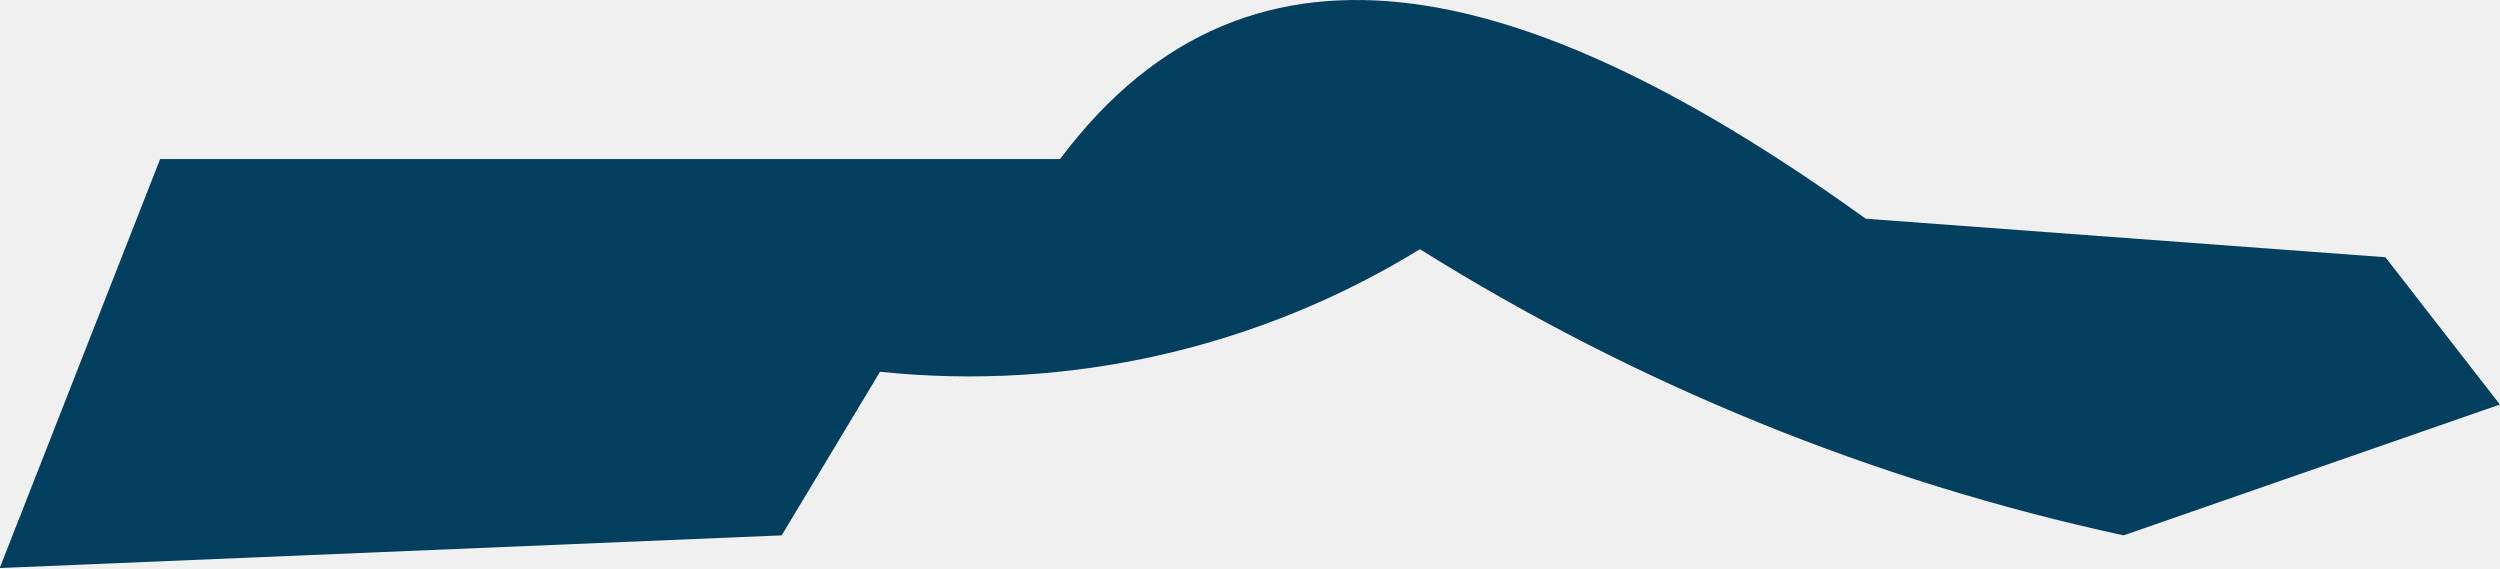
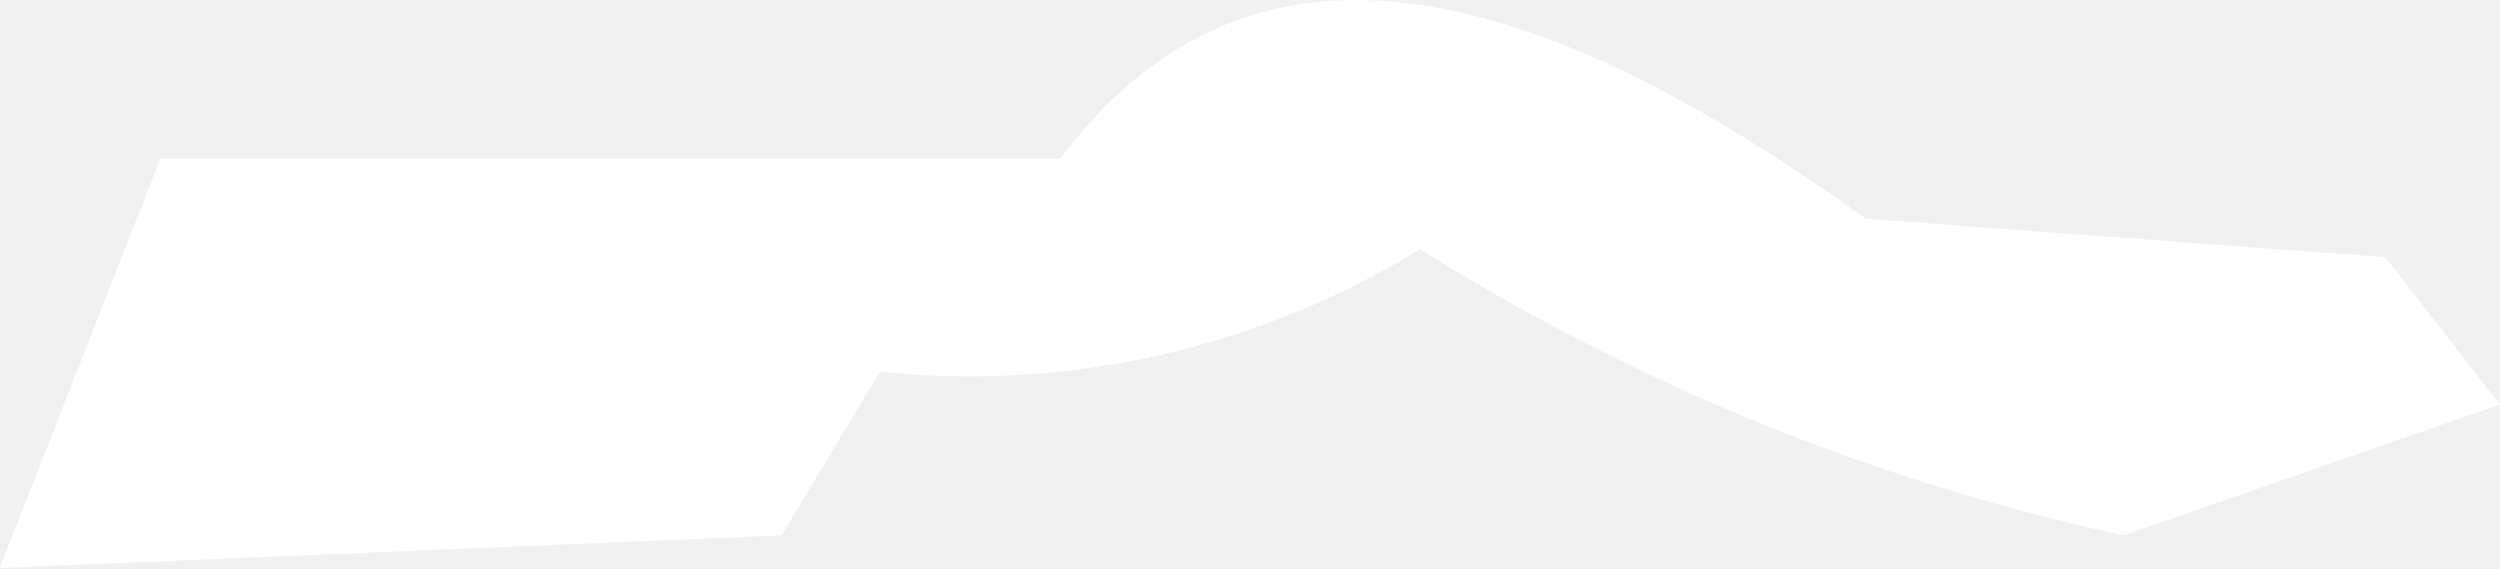
<svg xmlns="http://www.w3.org/2000/svg" width="27.397" height="6.226" viewBox="0 0 27.397 6.226">
-   <path id="Gambia" d="M39.989,394.456h9.862c2.127-2.841,5.26-1.911,8.83.654l5.694.422,1.255,1.614-4.124,1.434a24.165,24.165,0,0,1-7.711-3.136,9.436,9.436,0,0,1-5.917,1.343L46.8,398.58l-8.569.358Z" transform="translate(-38.234 -392.713)" fill="#023f5f" />
+   <path id="Gambia" d="M39.989,394.456h9.862c2.127-2.841,5.26-1.911,8.83.654l5.694.422,1.255,1.614-4.124,1.434a24.165,24.165,0,0,1-7.711-3.136,9.436,9.436,0,0,1-5.917,1.343L46.8,398.58l-8.569.358Z" transform="translate(-38.234 -392.713)" fill="#fff" />
</svg>
